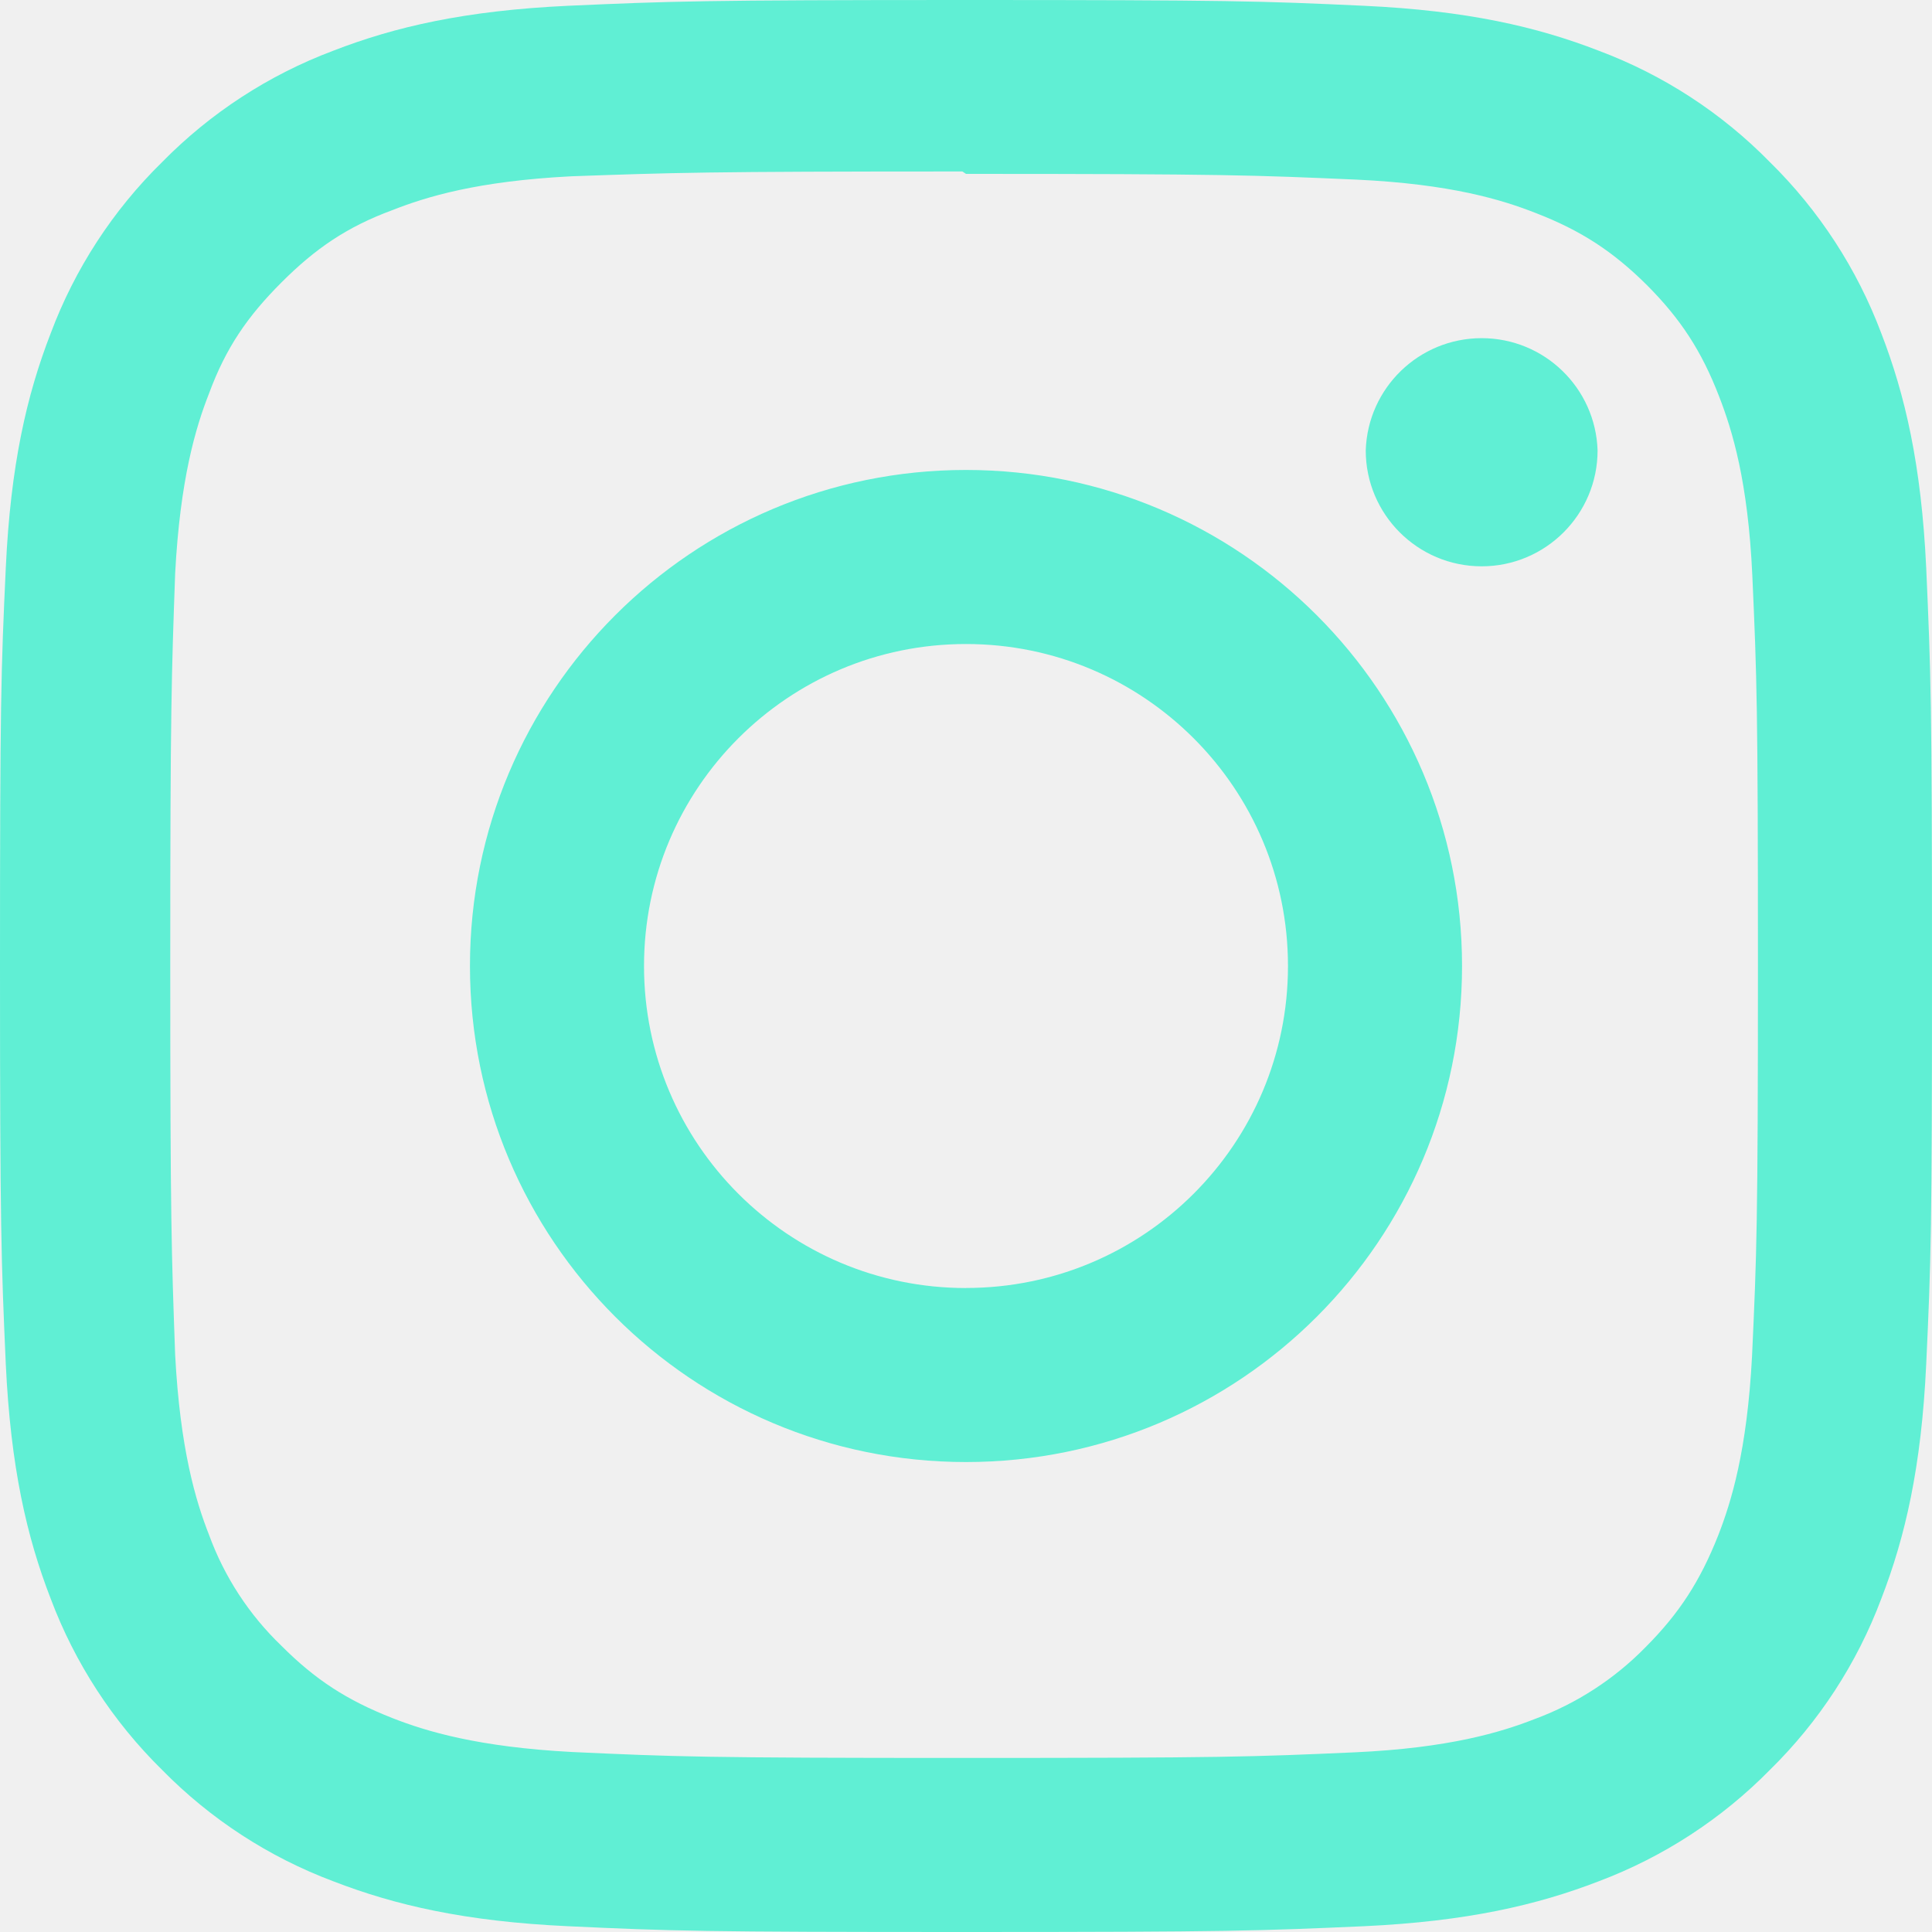
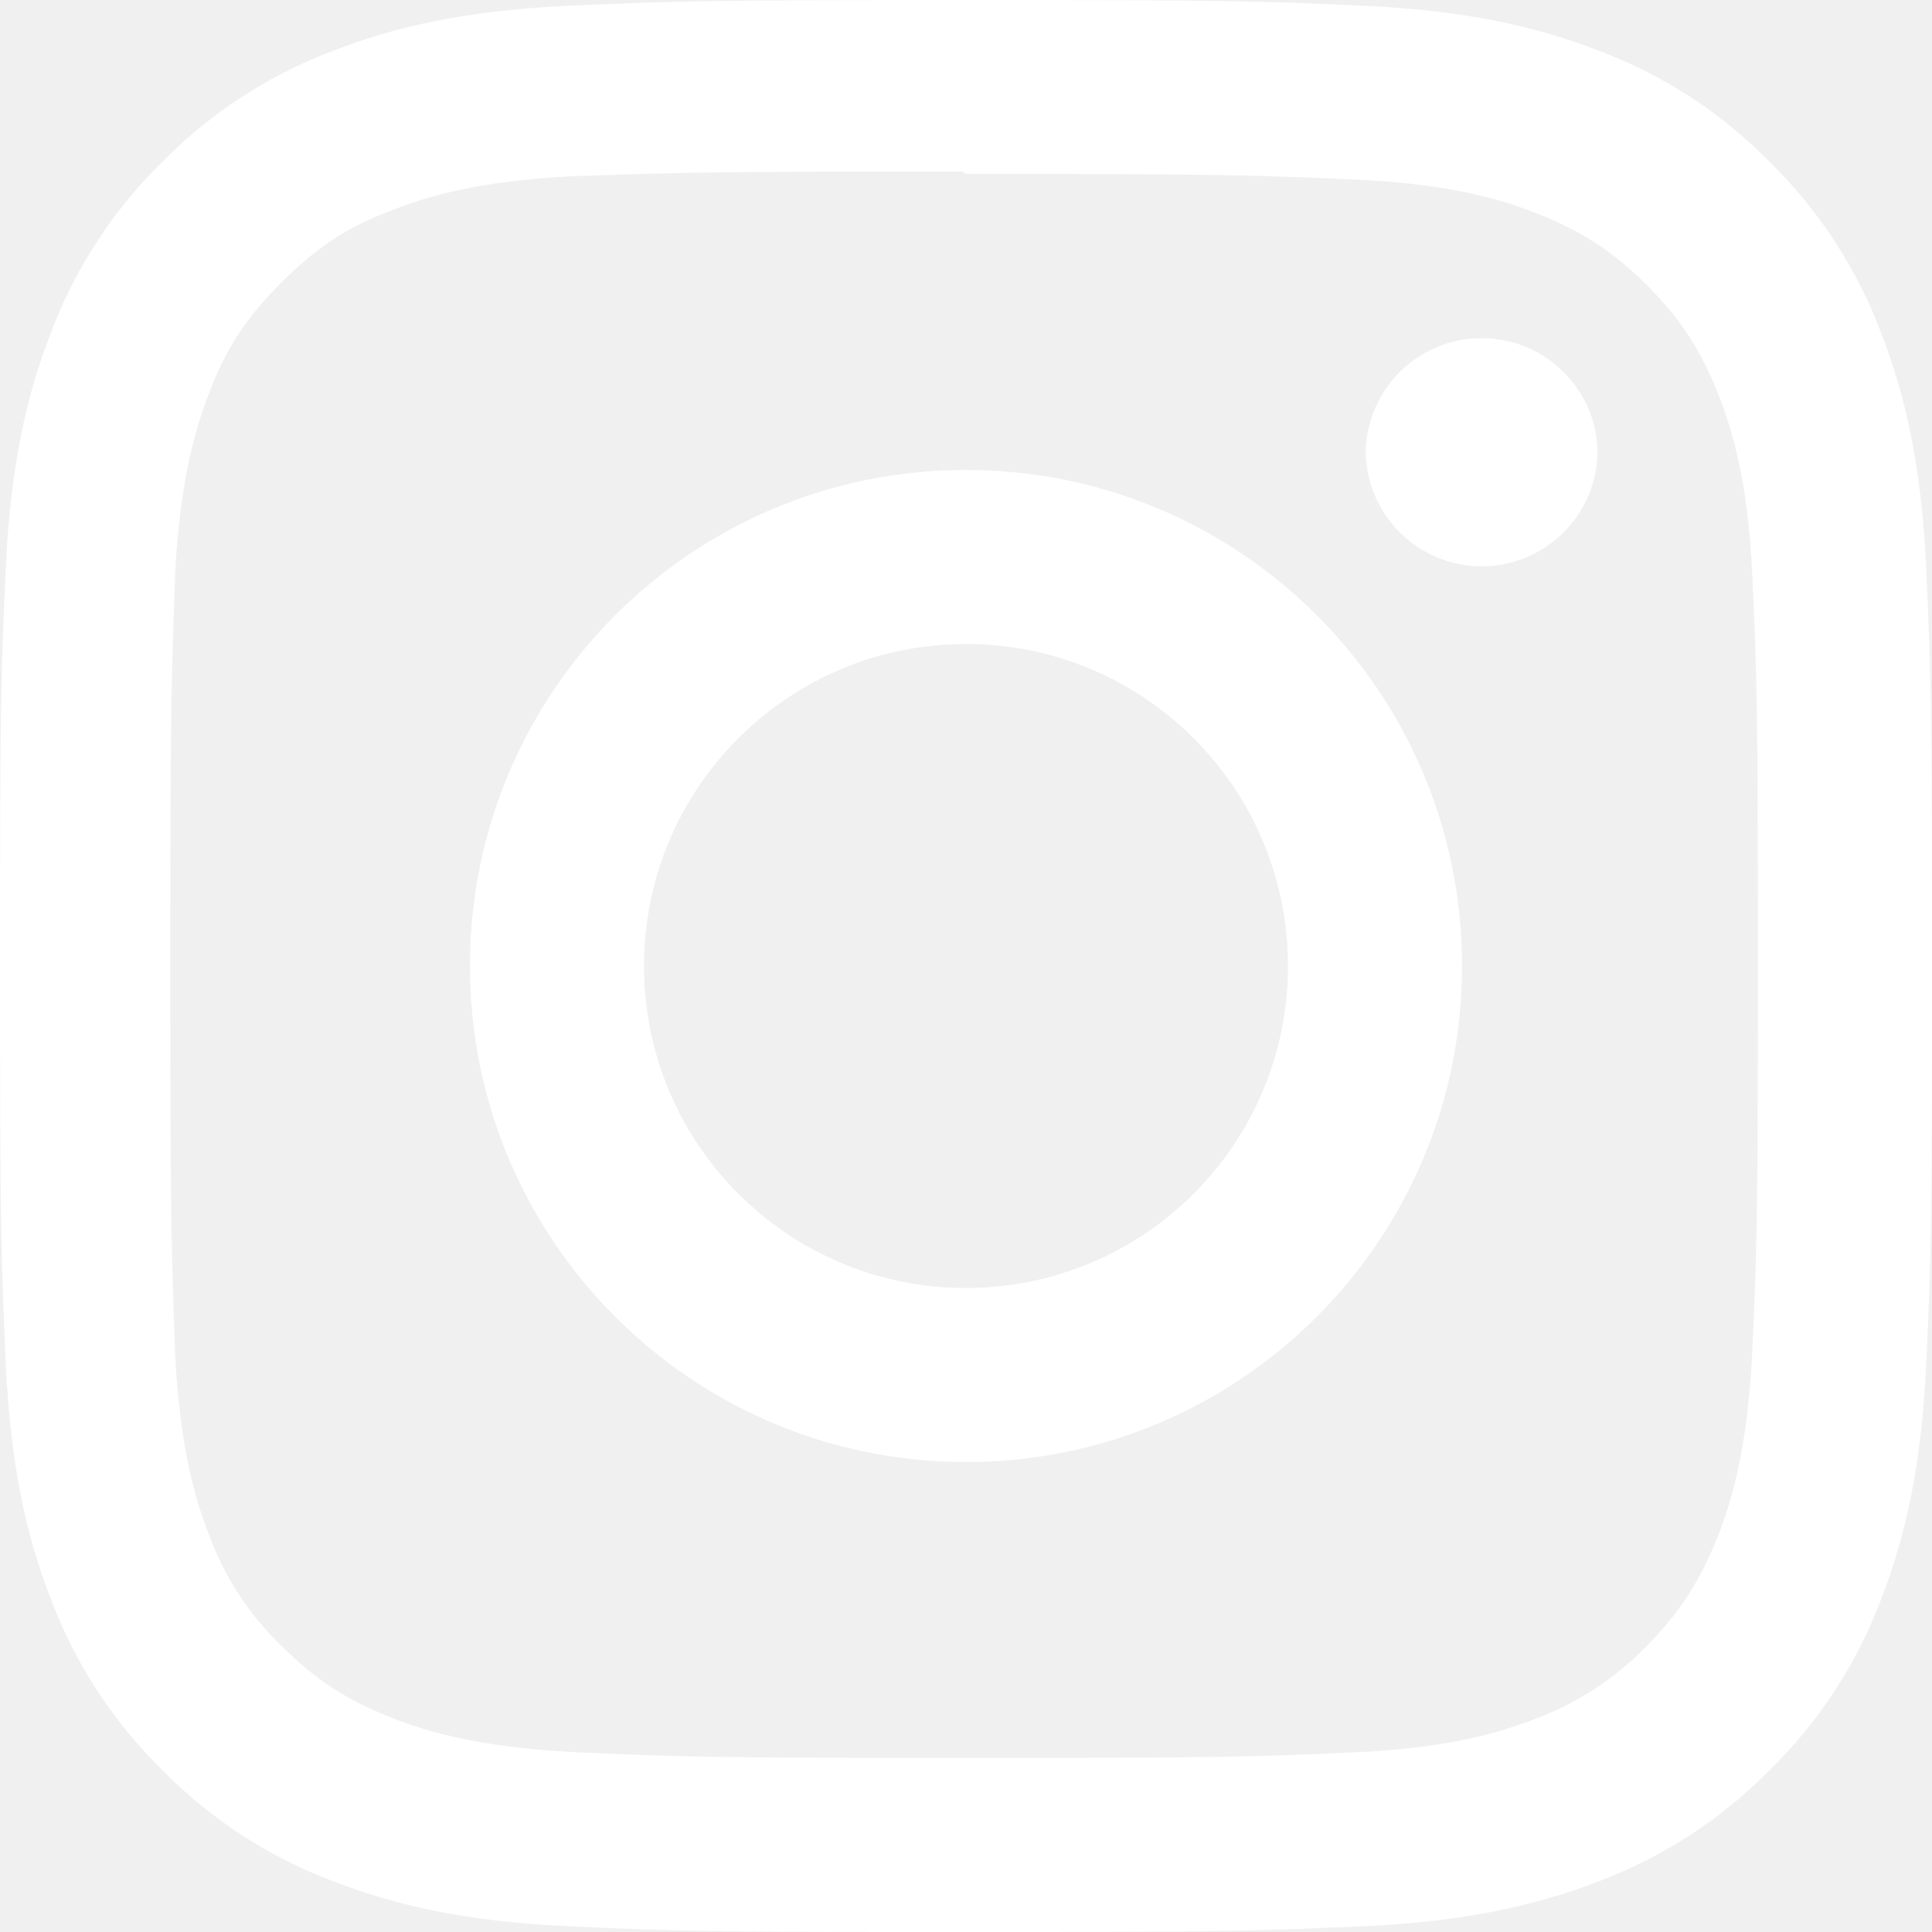
<svg xmlns="http://www.w3.org/2000/svg" width="32" height="32" fill="none">
-   <path d="M16 0c-4.347 0-4.89.02-6.596.096C7.7.176 6.54.444 5.52.84a7.835 7.835 0 0 0-2.835 1.845A7.807 7.807 0 0 0 .84 5.52C.444 6.54.175 7.7.096 9.404.016 11.111 0 11.654 0 16c0 4.347.02 4.89.096 6.596.08 1.703.348 2.864.744 3.884a7.847 7.847 0 0 0 1.845 2.835A7.825 7.825 0 0 0 5.52 31.16c1.021.395 2.181.665 3.884.744 1.707.08 2.25.096 6.596.096 4.347 0 4.89-.02 6.596-.096 1.703-.08 2.864-.35 3.884-.744a7.864 7.864 0 0 0 2.835-1.845 7.814 7.814 0 0 0 1.845-2.835c.395-1.02.665-2.181.744-3.884.08-1.707.096-2.25.096-6.596 0-4.347-.02-4.89-.096-6.596-.08-1.703-.35-2.865-.744-3.884a7.853 7.853 0 0 0-1.845-2.835A7.796 7.796 0 0 0 26.48.84C25.46.444 24.299.175 22.596.096 20.889.016 20.346 0 16 0Zm0 2.88c4.27 0 4.78.021 6.467.095 1.56.073 2.406.332 2.969.553.75.29 1.28.636 1.843 1.195.558.56.905 1.092 1.194 1.841.219.563.48 1.41.551 2.97.076 1.687.093 2.194.093 6.466s-.02 4.78-.098 6.467c-.082 1.56-.342 2.406-.562 2.969-.298.75-.638 1.28-1.198 1.843a4.992 4.992 0 0 1-1.84 1.194c-.56.219-1.42.48-2.98.551-1.699.076-2.199.093-6.479.093-4.281 0-4.781-.02-6.479-.098-1.561-.082-2.421-.342-2.981-.562-.759-.298-1.28-.638-1.839-1.198a4.859 4.859 0 0 1-1.2-1.84c-.22-.56-.478-1.42-.56-2.98-.06-1.68-.081-2.199-.081-6.459 0-4.261.021-4.781.081-6.481.082-1.56.34-2.419.56-2.979.28-.76.639-1.28 1.2-1.841C5.22 4.12 5.741 3.76 6.5 3.48 7.06 3.26 7.901 3 9.461 2.92c1.7-.06 2.2-.08 6.479-.08l.06.04Zm0 4.904A8.215 8.215 0 0 0 7.784 16c0 4.54 3.68 8.216 8.216 8.216 4.54 0 8.216-3.68 8.216-8.216 0-4.54-3.68-8.216-8.216-8.216Zm0 13.55A5.332 5.332 0 0 1 10.667 16 5.332 5.332 0 0 1 16 10.667 5.332 5.332 0 0 1 21.333 16 5.332 5.332 0 0 1 16 21.333ZM26.461 7.46c0 1.06-.861 1.92-1.92 1.92-1.06 0-1.92-.861-1.92-1.92a1.921 1.921 0 0 1 3.84 0Z" fill="#60efd4" />
+   <path d="M16 0c-4.347 0-4.89.02-6.596.096C7.7.176 6.54.444 5.52.84a7.835 7.835 0 0 0-2.835 1.845A7.807 7.807 0 0 0 .84 5.52C.444 6.54.175 7.7.096 9.404.016 11.111 0 11.654 0 16c0 4.347.02 4.89.096 6.596.08 1.703.348 2.864.744 3.884a7.847 7.847 0 0 0 1.845 2.835A7.825 7.825 0 0 0 5.52 31.16c1.021.395 2.181.665 3.884.744 1.707.08 2.25.096 6.596.096 4.347 0 4.89-.02 6.596-.096 1.703-.08 2.864-.35 3.884-.744a7.864 7.864 0 0 0 2.835-1.845 7.814 7.814 0 0 0 1.845-2.835c.395-1.02.665-2.181.744-3.884.08-1.707.096-2.25.096-6.596 0-4.347-.02-4.89-.096-6.596-.08-1.703-.35-2.865-.744-3.884a7.853 7.853 0 0 0-1.845-2.835A7.796 7.796 0 0 0 26.48.84C25.46.444 24.299.175 22.596.096 20.889.016 20.346 0 16 0Zm0 2.88c4.27 0 4.78.021 6.467.095 1.56.073 2.406.332 2.969.553.75.29 1.28.636 1.843 1.195.558.56.905 1.092 1.194 1.841.219.563.48 1.41.551 2.97.076 1.687.093 2.194.093 6.466s-.02 4.78-.098 6.467c-.082 1.56-.342 2.406-.562 2.969-.298.75-.638 1.28-1.198 1.843a4.992 4.992 0 0 1-1.84 1.194c-.56.219-1.42.48-2.98.551-1.699.076-2.199.093-6.479.093-4.281 0-4.781-.02-6.479-.098-1.561-.082-2.421-.342-2.981-.562-.759-.298-1.28-.638-1.839-1.198a4.859 4.859 0 0 1-1.2-1.84c-.22-.56-.478-1.42-.56-2.98-.06-1.68-.081-2.199-.081-6.459 0-4.261.021-4.781.081-6.481.082-1.56.34-2.419.56-2.979.28-.76.639-1.28 1.2-1.841C5.22 4.12 5.741 3.76 6.5 3.48 7.06 3.26 7.901 3 9.461 2.92c1.7-.06 2.2-.08 6.479-.08l.06.04Zm0 4.904A8.215 8.215 0 0 0 7.784 16c0 4.54 3.68 8.216 8.216 8.216 4.54 0 8.216-3.68 8.216-8.216 0-4.54-3.68-8.216-8.216-8.216Zm0 13.55A5.332 5.332 0 0 1 10.667 16 5.332 5.332 0 0 1 16 10.667 5.332 5.332 0 0 1 21.333 16 5.332 5.332 0 0 1 16 21.333ZM26.461 7.46c0 1.06-.861 1.92-1.92 1.92-1.06 0-1.92-.861-1.92-1.92a1.921 1.921 0 0 1 3.84 0Z" fill="#fff" />
</svg>
